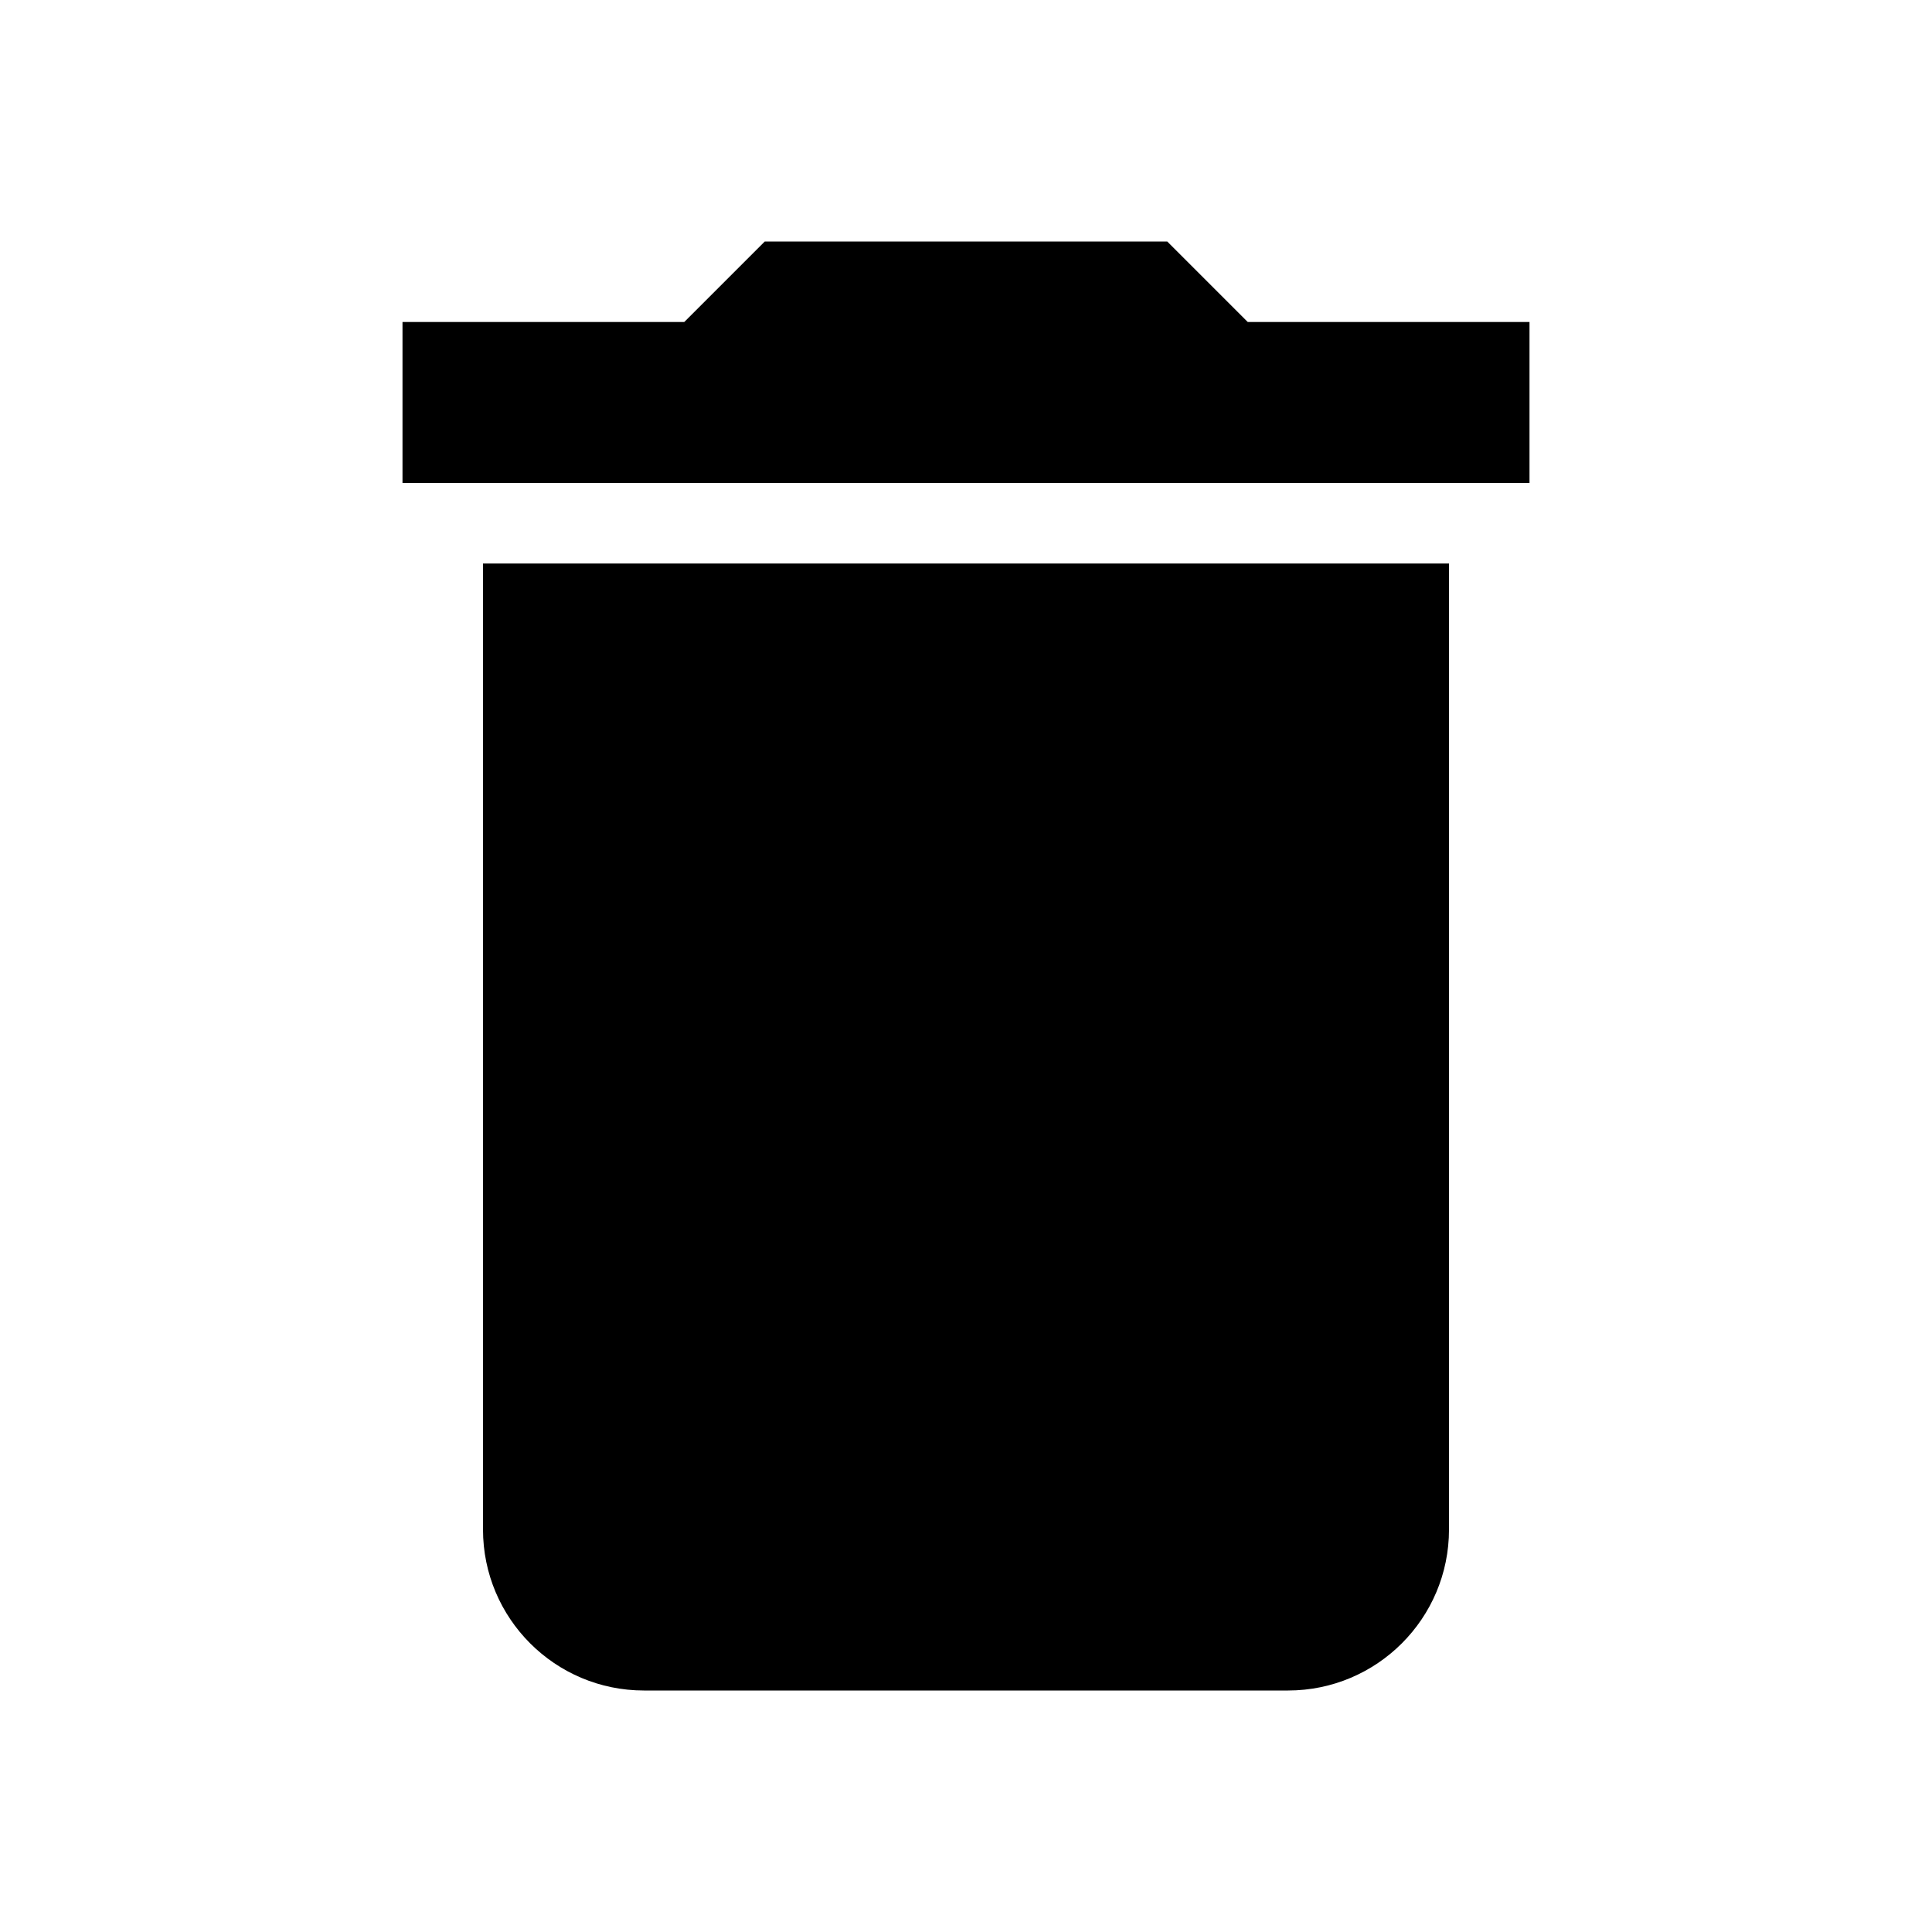
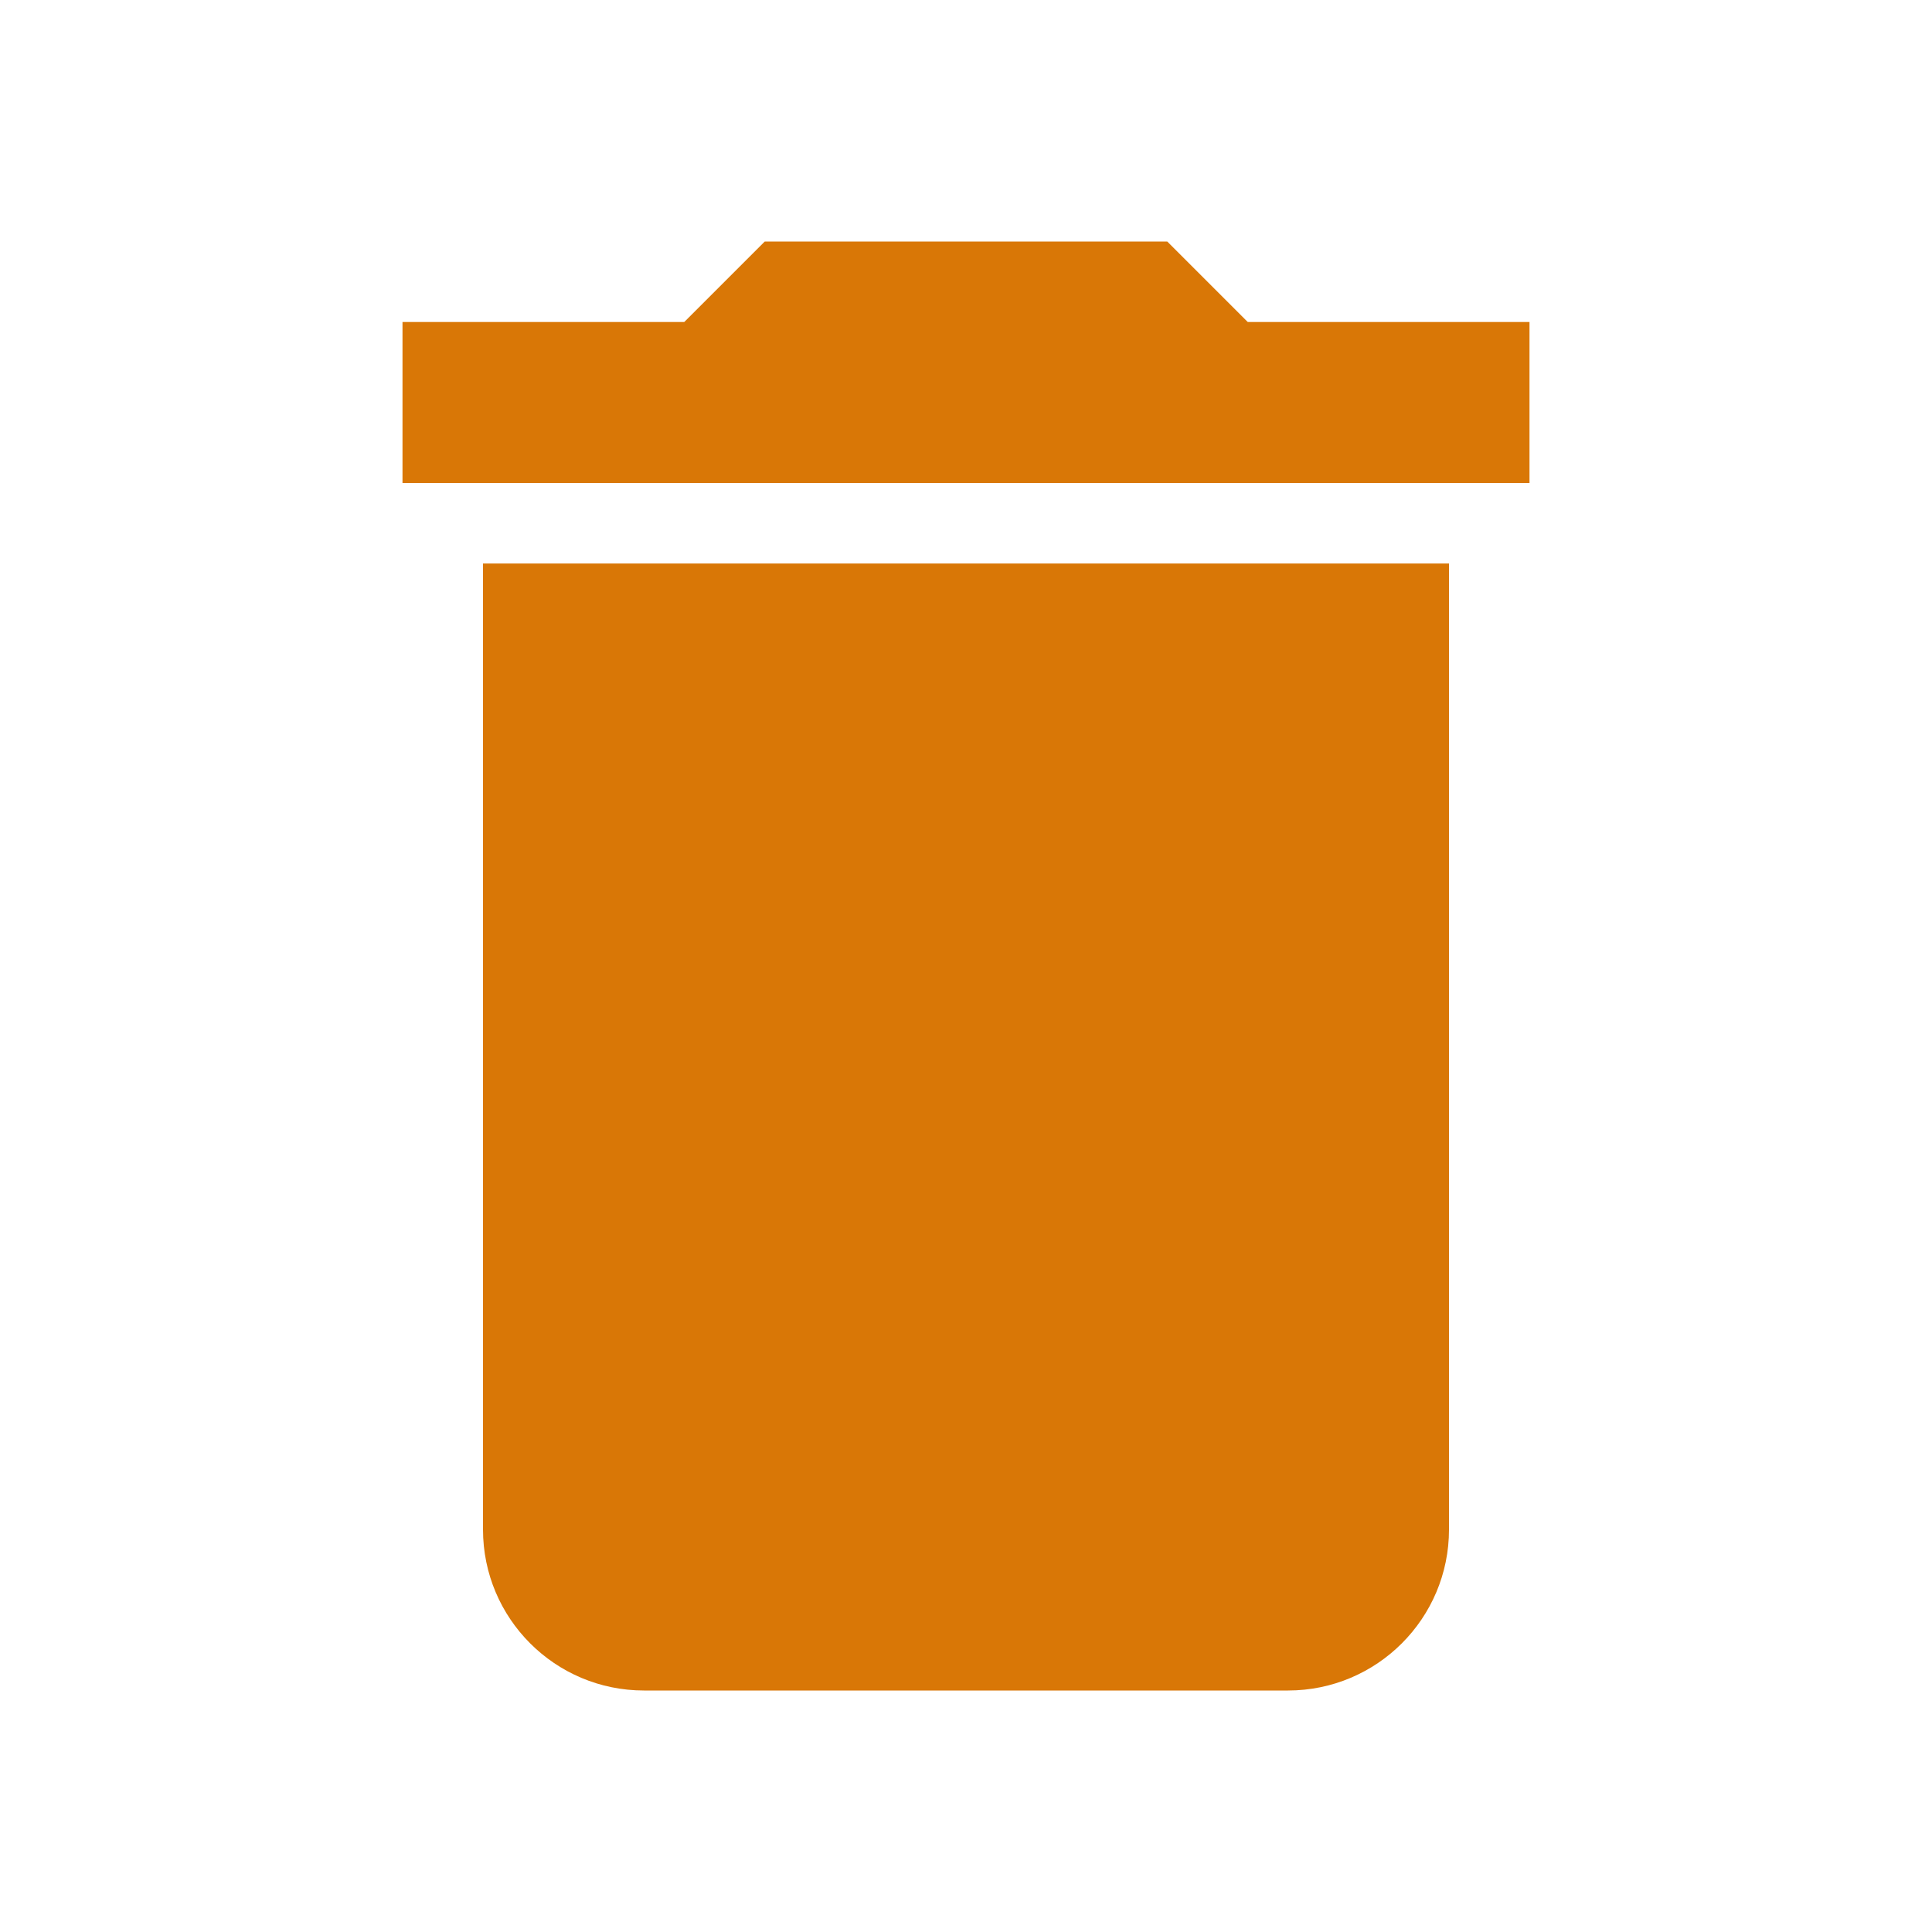
- <svg xmlns="http://www.w3.org/2000/svg" version="1.1" width="24" height="24" viewBox="0 0 24 24">
+ <svg xmlns="http://www.w3.org/2000/svg" fill="#d97706" version="1.1" width="24" height="24" viewBox="0 0 24 24">
  <path d="M19,4H15.5L14.5,3H9.5L8.5,4H5V6H19M6,19A2,2 0 0,0 8,21H16A2,2 0 0,0 18,19V7H6V19Z" />
</svg>
